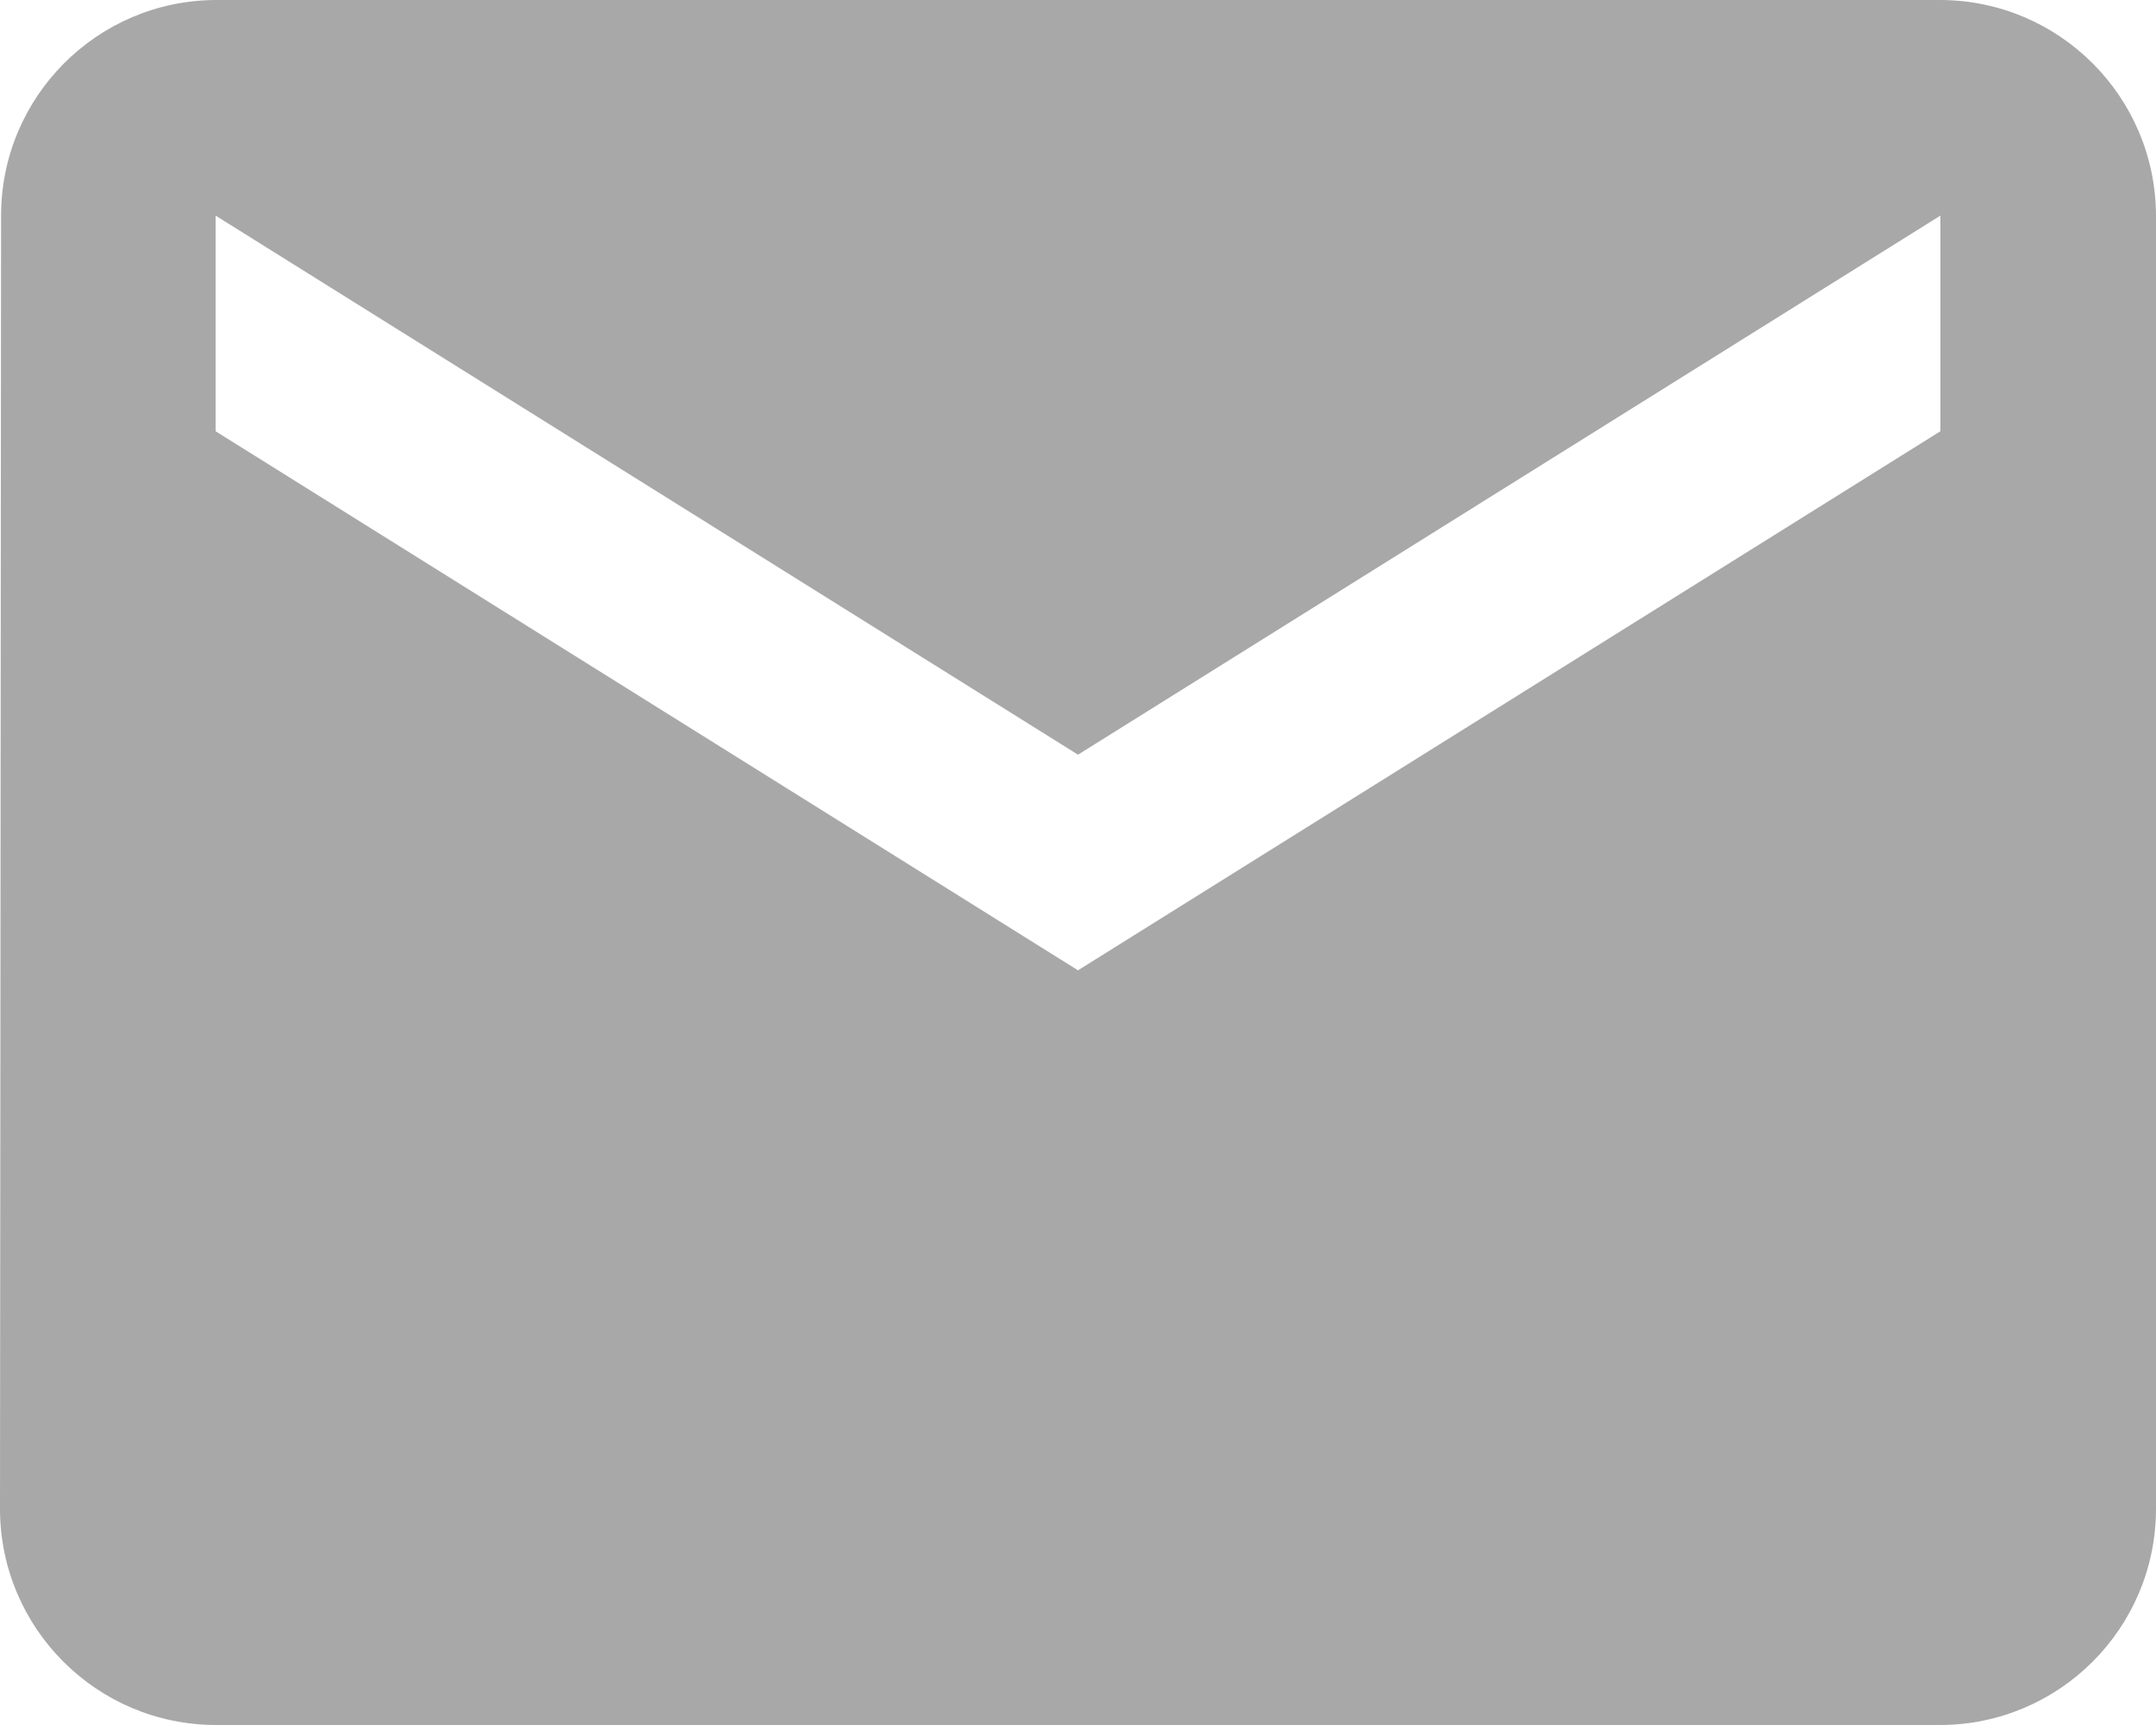
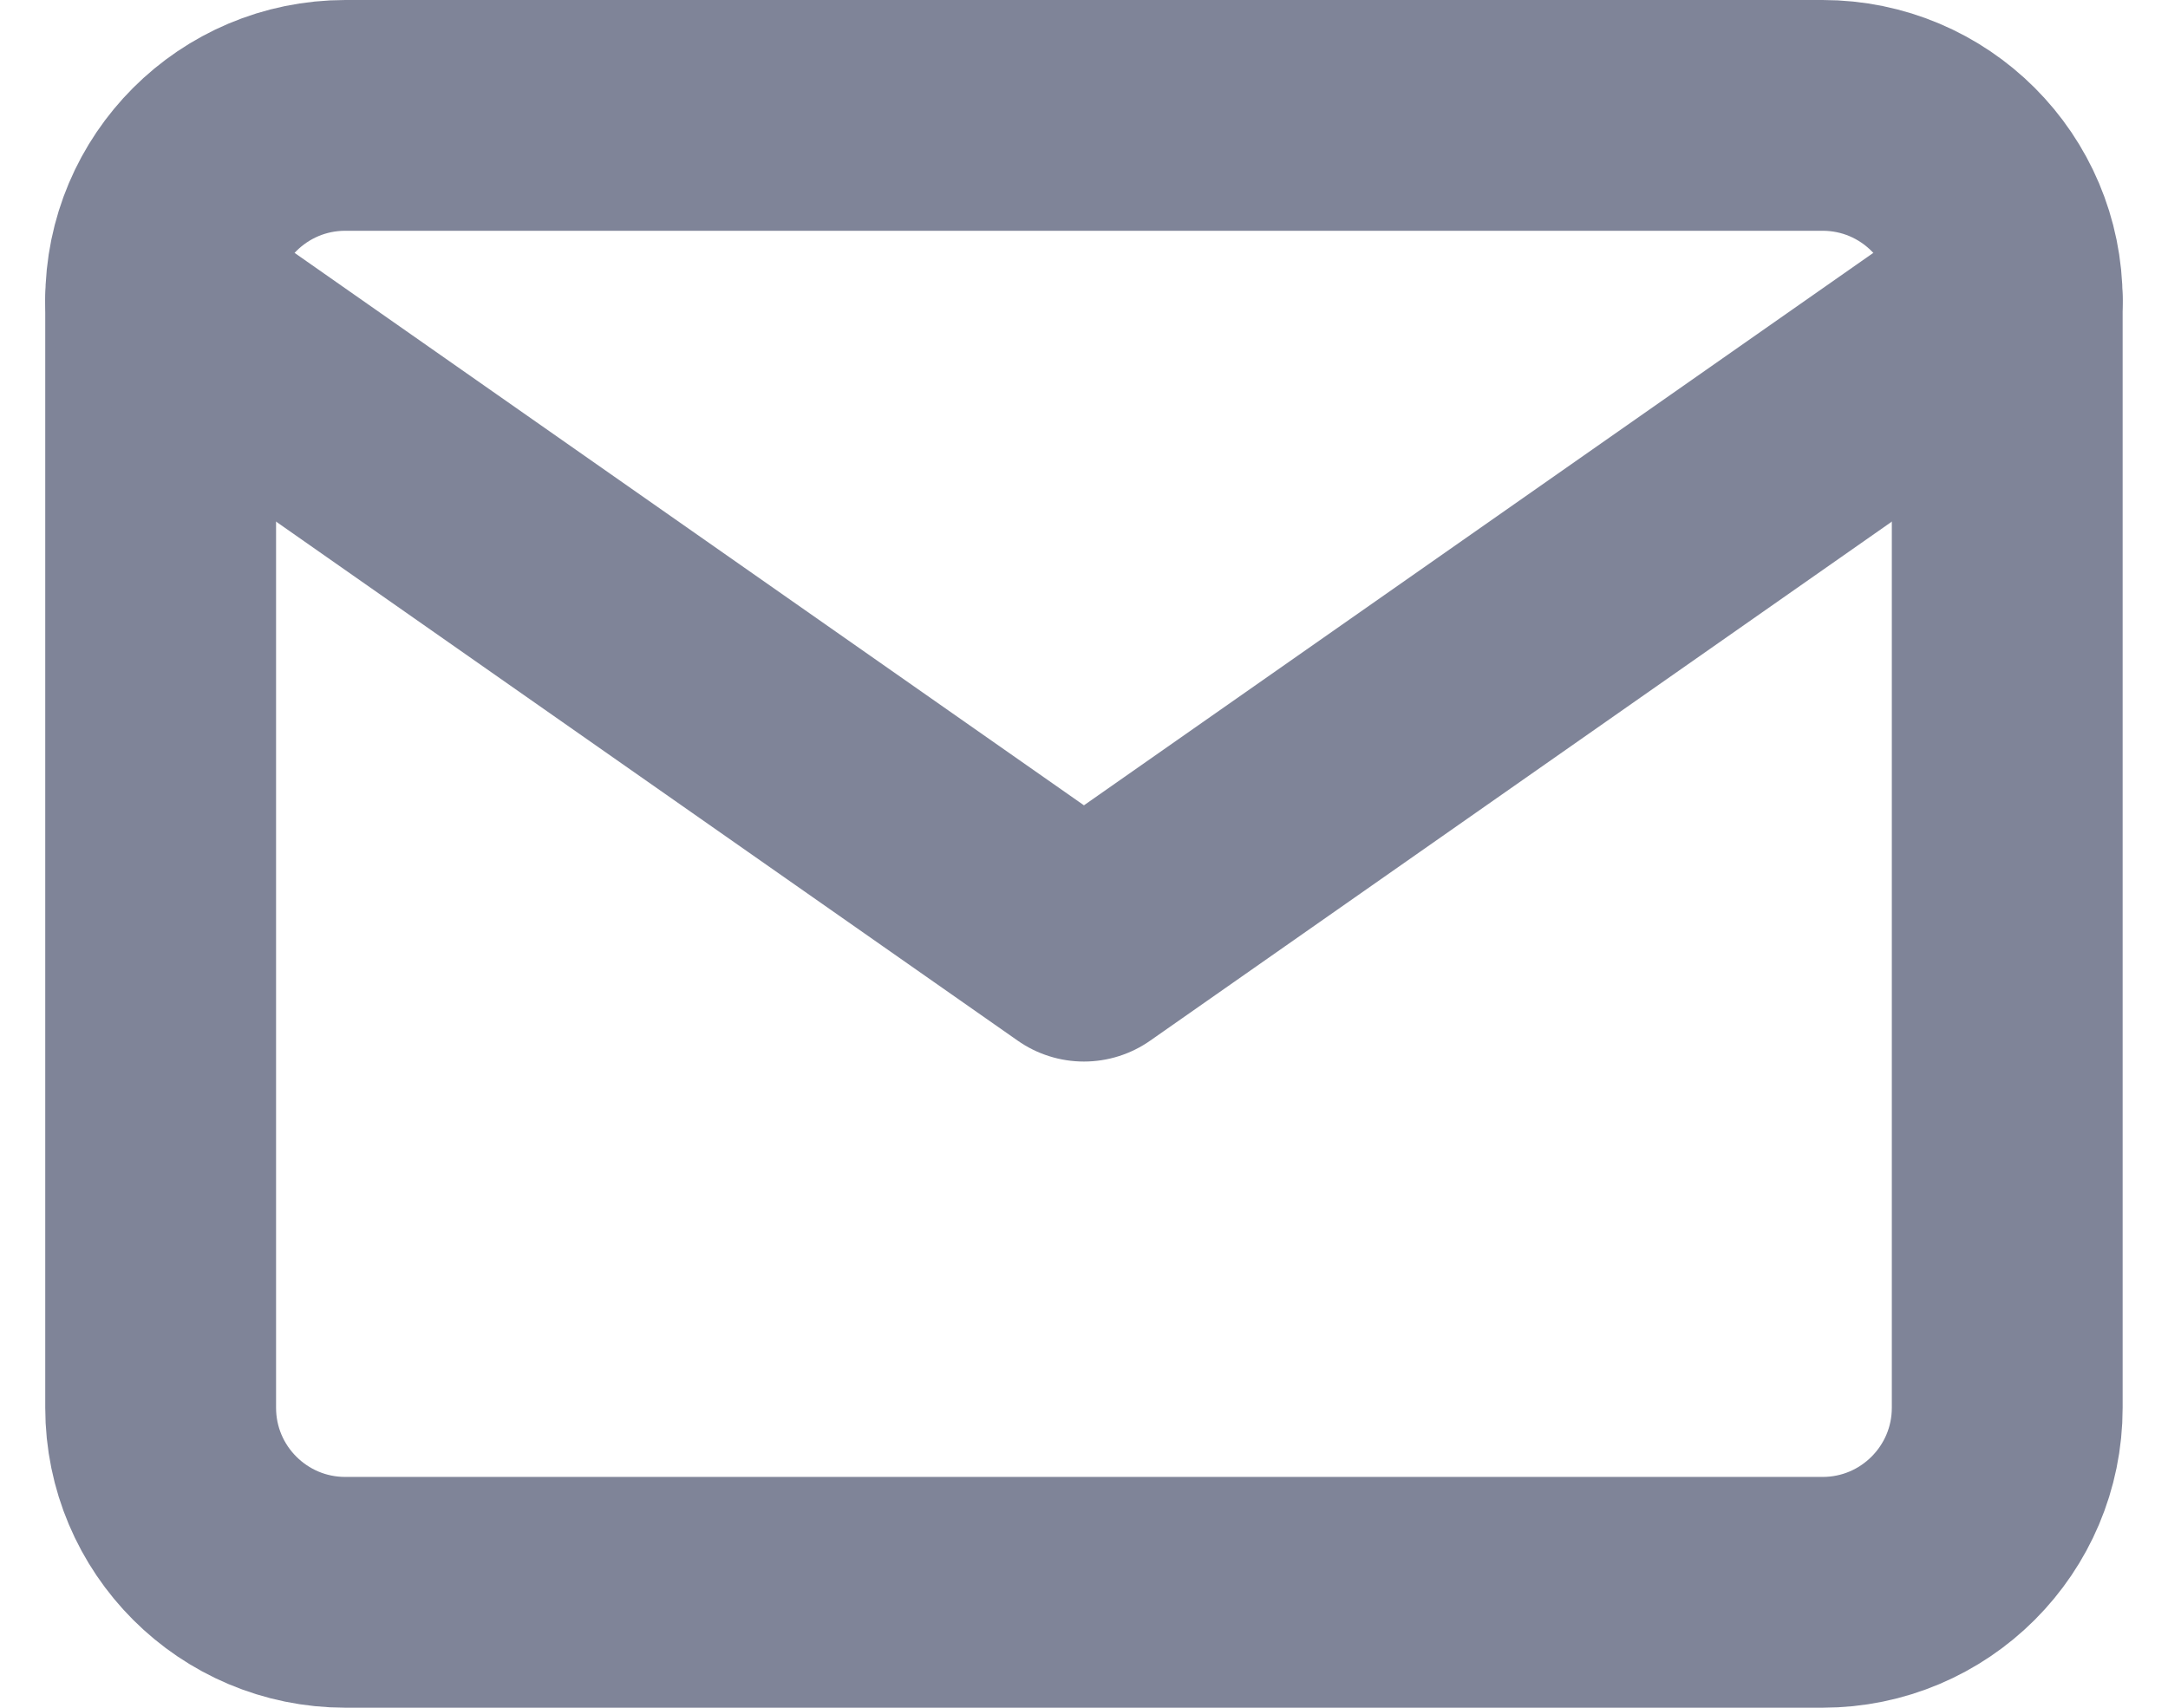
- <svg xmlns="http://www.w3.org/2000/svg" width="20" height="16" viewBox="0 0 20 16">
+ <svg xmlns="http://www.w3.org/2000/svg" width="18.785" height="14.8" viewBox="0 0 18.785 14.8">
  <defs>
-     <style>.a{fill:#a8a8a8;}</style>
+     <style>.a{fill:none;stroke:#7f8498;stroke-linecap:round;stroke-linejoin:round;stroke-width:2px;}</style>
  </defs>
-   <path class="a" d="M20,4H4A2,2,0,0,0,2.01,6L2,18a2.006,2.006,0,0,0,2,2H20a2.006,2.006,0,0,0,2-2V6A2.006,2.006,0,0,0,20,4Zm0,4-8,5L4,8V6l8,5,8-5Z" transform="translate(-2 -4)" />
+   <g transform="translate(0.059 -1.667)">
+     <path class="a" d="M2.933,2.667h12.8a1.6,1.6,0,0,1,1.6,1.6v9.6a1.6,1.6,0,0,1-1.6,1.6H2.933a1.6,1.6,0,0,1-1.6-1.6v-9.6a1.6,1.6,0,0,1,1.6-1.6Z" transform="translate(0)" />
+     <path class="a" d="M17.333,4l-8,5.6-8-5.6" transform="translate(0 0.267)" />
+   </g>
</svg>
